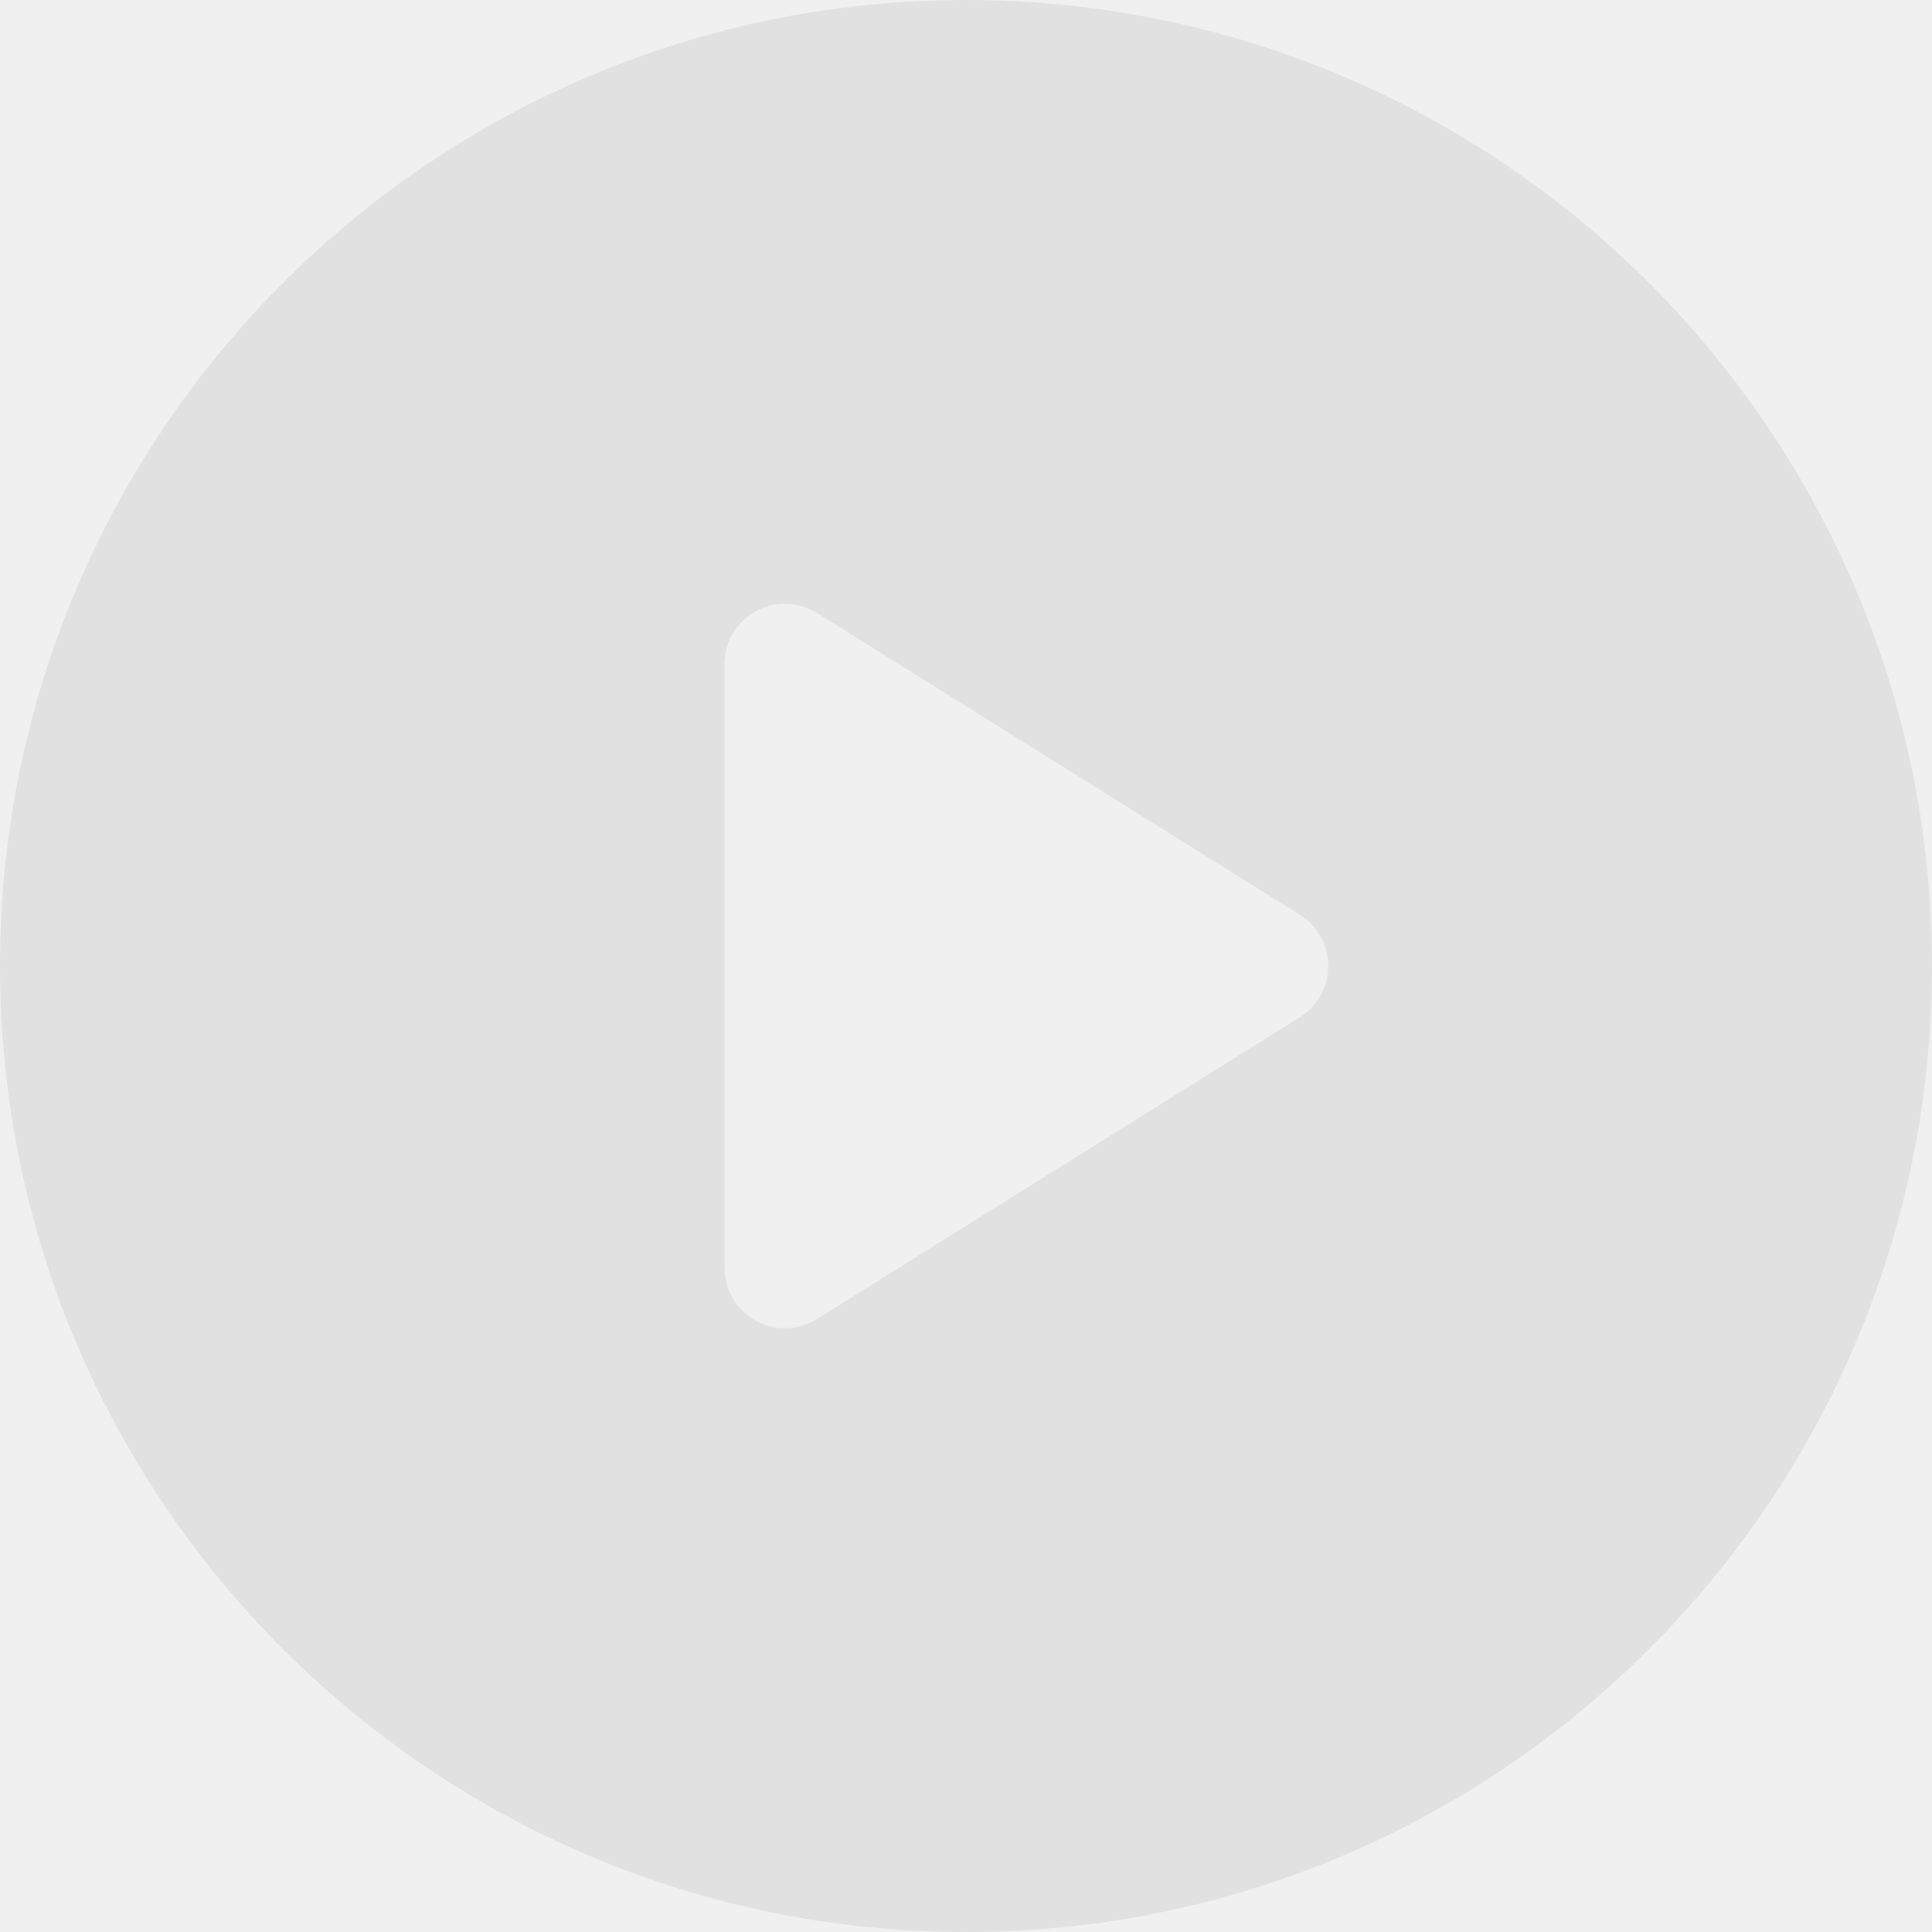
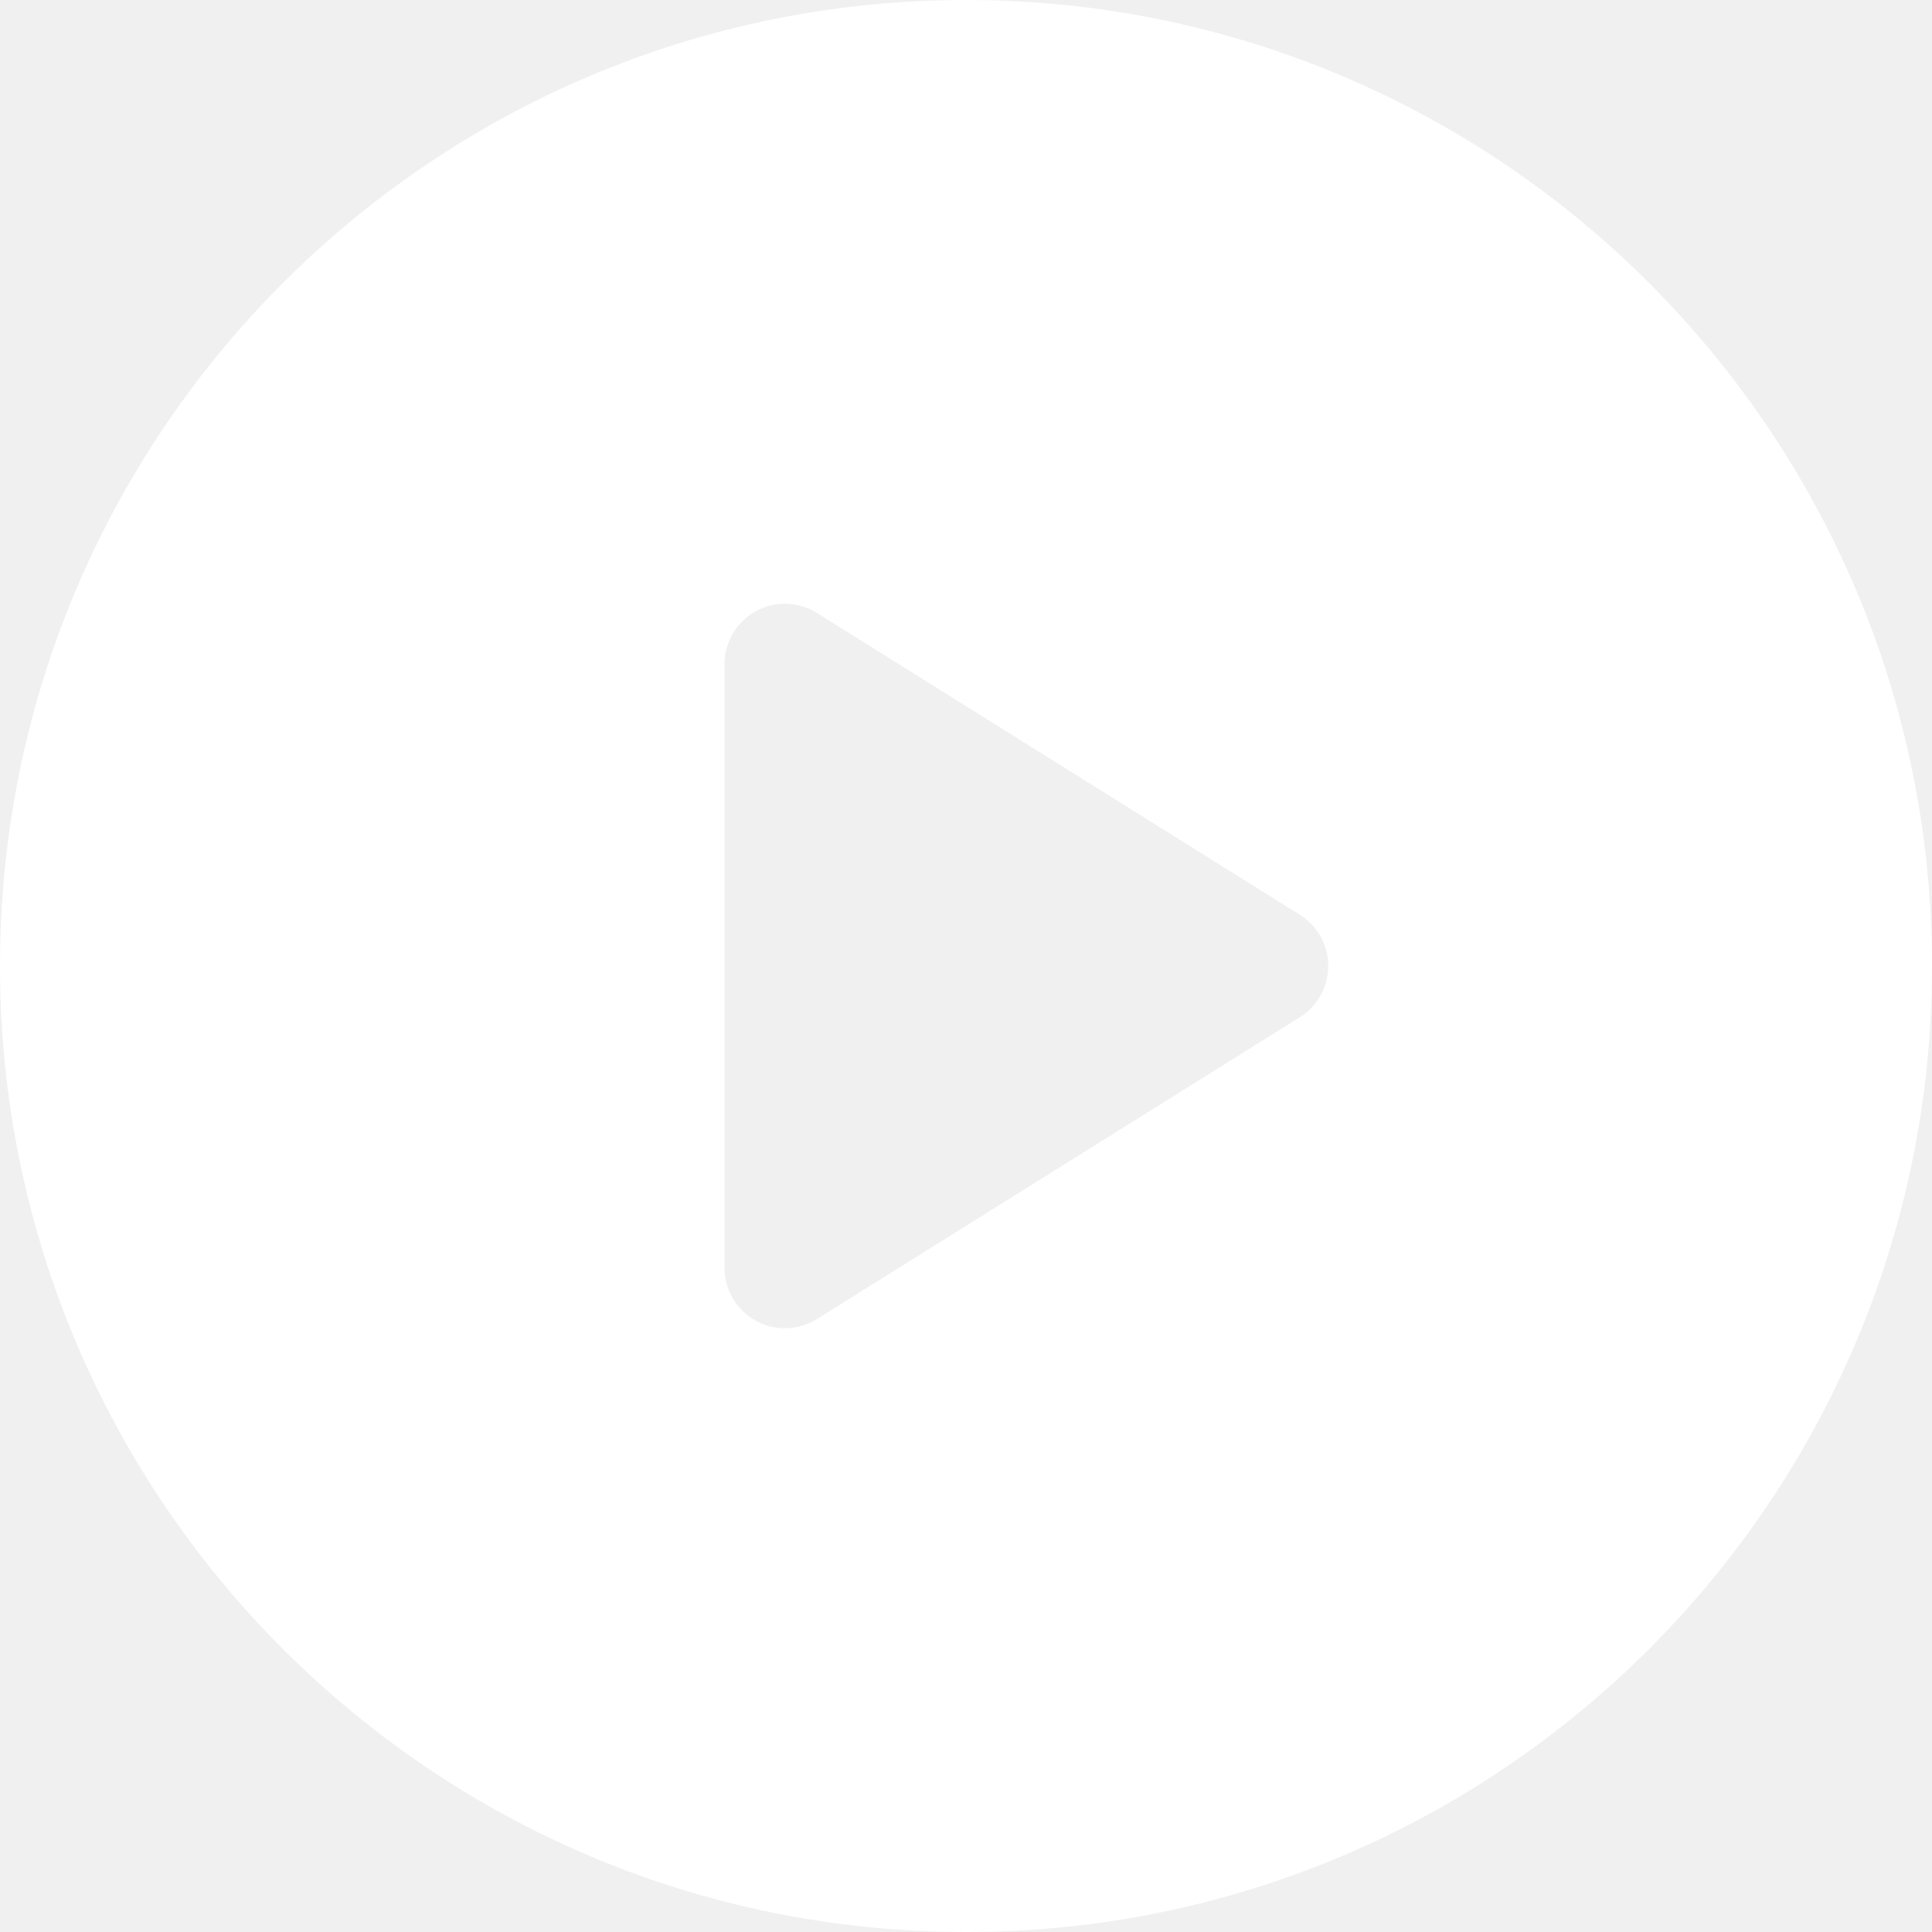
<svg xmlns="http://www.w3.org/2000/svg" version="1.1" id="Capa_1" x="0px" y="0px" viewBox="0 0 512 512" style="enable-background:new 0 0 512 512;" xml:space="preserve">
  <defs id="defs37" />
-   <path d="M256,0C114.617,0,0,114.615,0,256s114.617,256,256,256s256-114.615,256-256S397.383,0,256,0z M344.48,269.57l-128,80  c-2.59,1.617-5.535,2.43-8.48,2.43c-2.668,0-5.34-0.664-7.758-2.008C195.156,347.172,192,341.82,192,336V176  c0-5.82,3.156-11.172,8.242-13.992c5.086-2.836,11.305-2.664,16.238,0.422l128,80c4.676,2.93,7.52,8.055,7.52,13.57  S349.156,266.641,344.48,269.57z" id="path3" style="fill:#e1e1e1;fill-opacity:1" />
-   <g id="g5" />
-   <g id="g7" />
-   <g id="g9" />
-   <g id="g11" />
-   <g id="g13" />
-   <g id="g15" />
-   <g id="g17" />
-   <g id="g19" />
-   <g id="g21" />
-   <g id="g23" />
-   <g id="g25" />
-   <g id="g27" />
-   <g id="g29" />
-   <g id="g31" />
-   <g id="g33" />
+   <path d="M256,0C114.617,0,0,114.615,0,256s114.617,256,256,256s256-114.615,256-256S397.383,0,256,0z M344.48,269.57l-128,80  c-2.59,1.617-5.535,2.43-8.48,2.43c-2.668,0-5.34-0.664-7.758-2.008C195.156,347.172,192,341.82,192,336V176  c0-5.82,3.156-11.172,8.242-13.992c5.086-2.836,11.305-2.664,16.238,0.422l128,80c4.676,2.93,7.52,8.055,7.52,13.57  S349.156,266.641,344.48,269.57z" id="path3" style="fill:#ffffff;fill-opacity:1" />
+   <g id="g5" style="fill:#ffffff" />
+   <g id="g7" style="fill:#ffffff" />
+   <g id="g9" style="fill:#ffffff" />
+   <g id="g11" style="fill:#ffffff" />
+   <g id="g13" style="fill:#ffffff" />
+   <g id="g15" style="fill:#ffffff" />
+   <g id="g17" style="fill:#ffffff" />
+   <g id="g19" style="fill:#ffffff" />
+   <g id="g21" style="fill:#ffffff" />
+   <g id="g23" style="fill:#ffffff" />
+   <g id="g25" style="fill:#ffffff" />
+   <g id="g27" style="fill:#ffffff" />
+   <g id="g29" style="fill:#ffffff" />
+   <g id="g31" style="fill:#ffffff" />
+   <g id="g33" style="fill:#ffffff" />
</svg>
